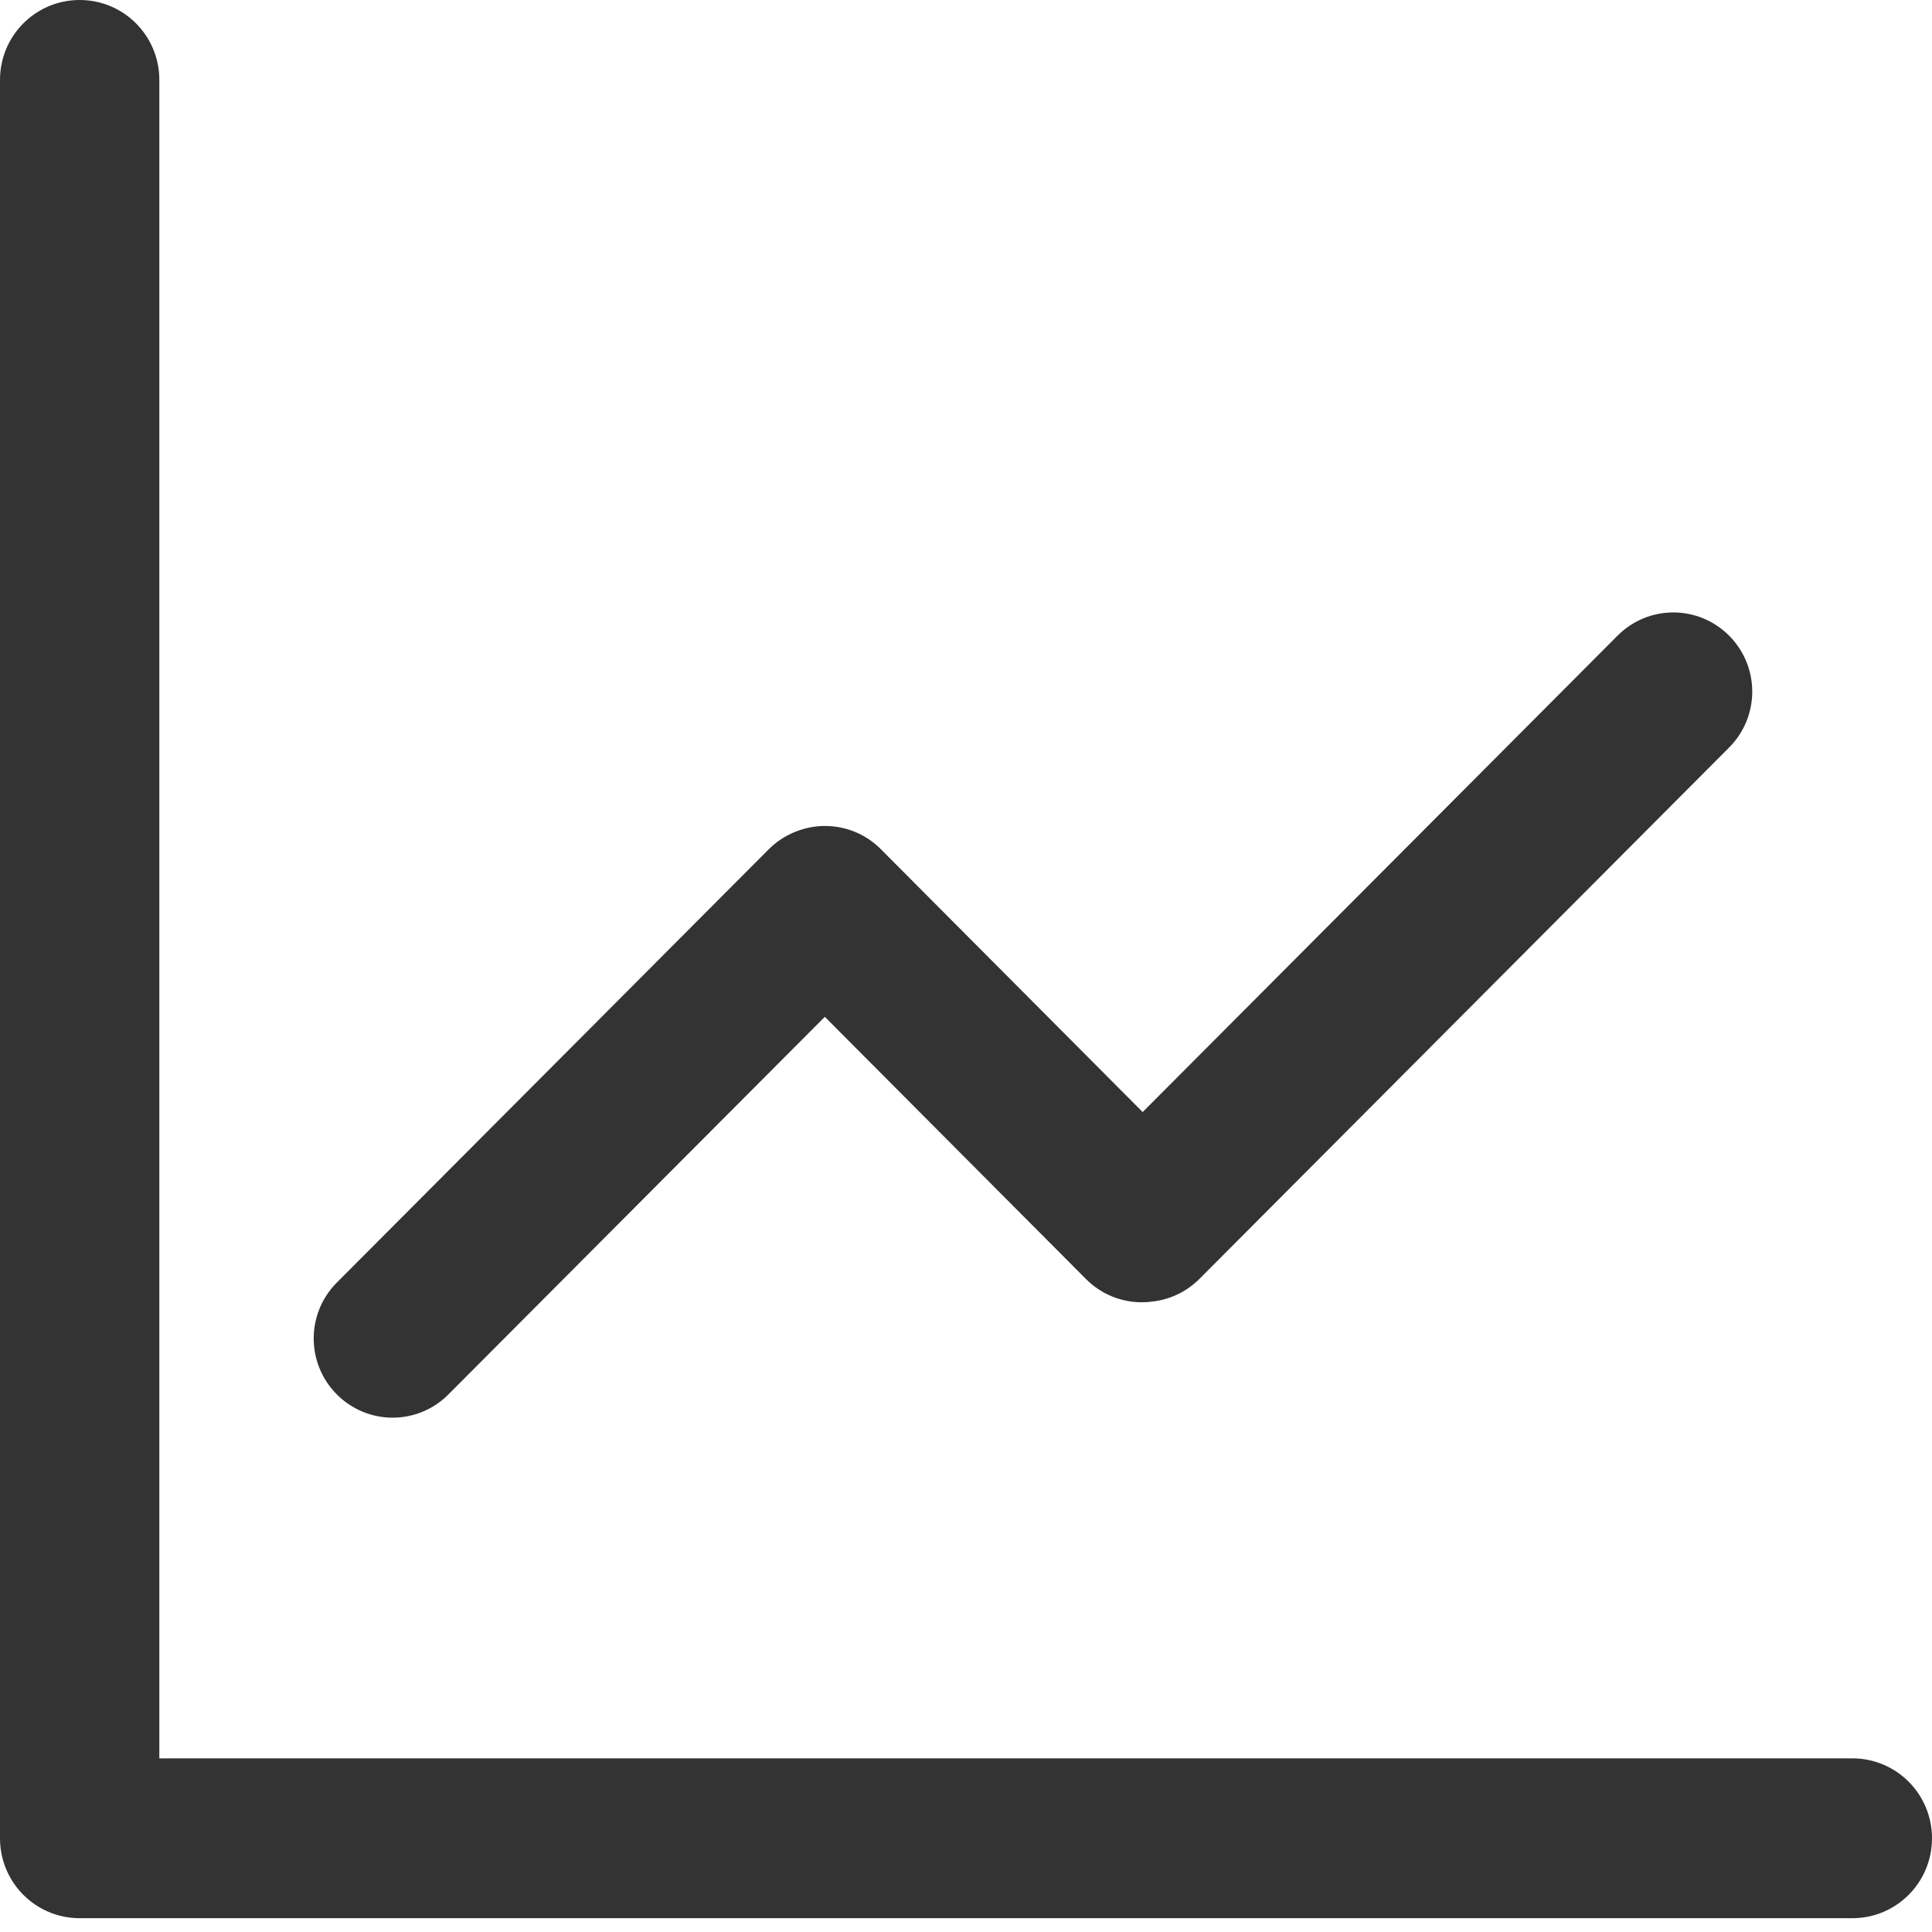
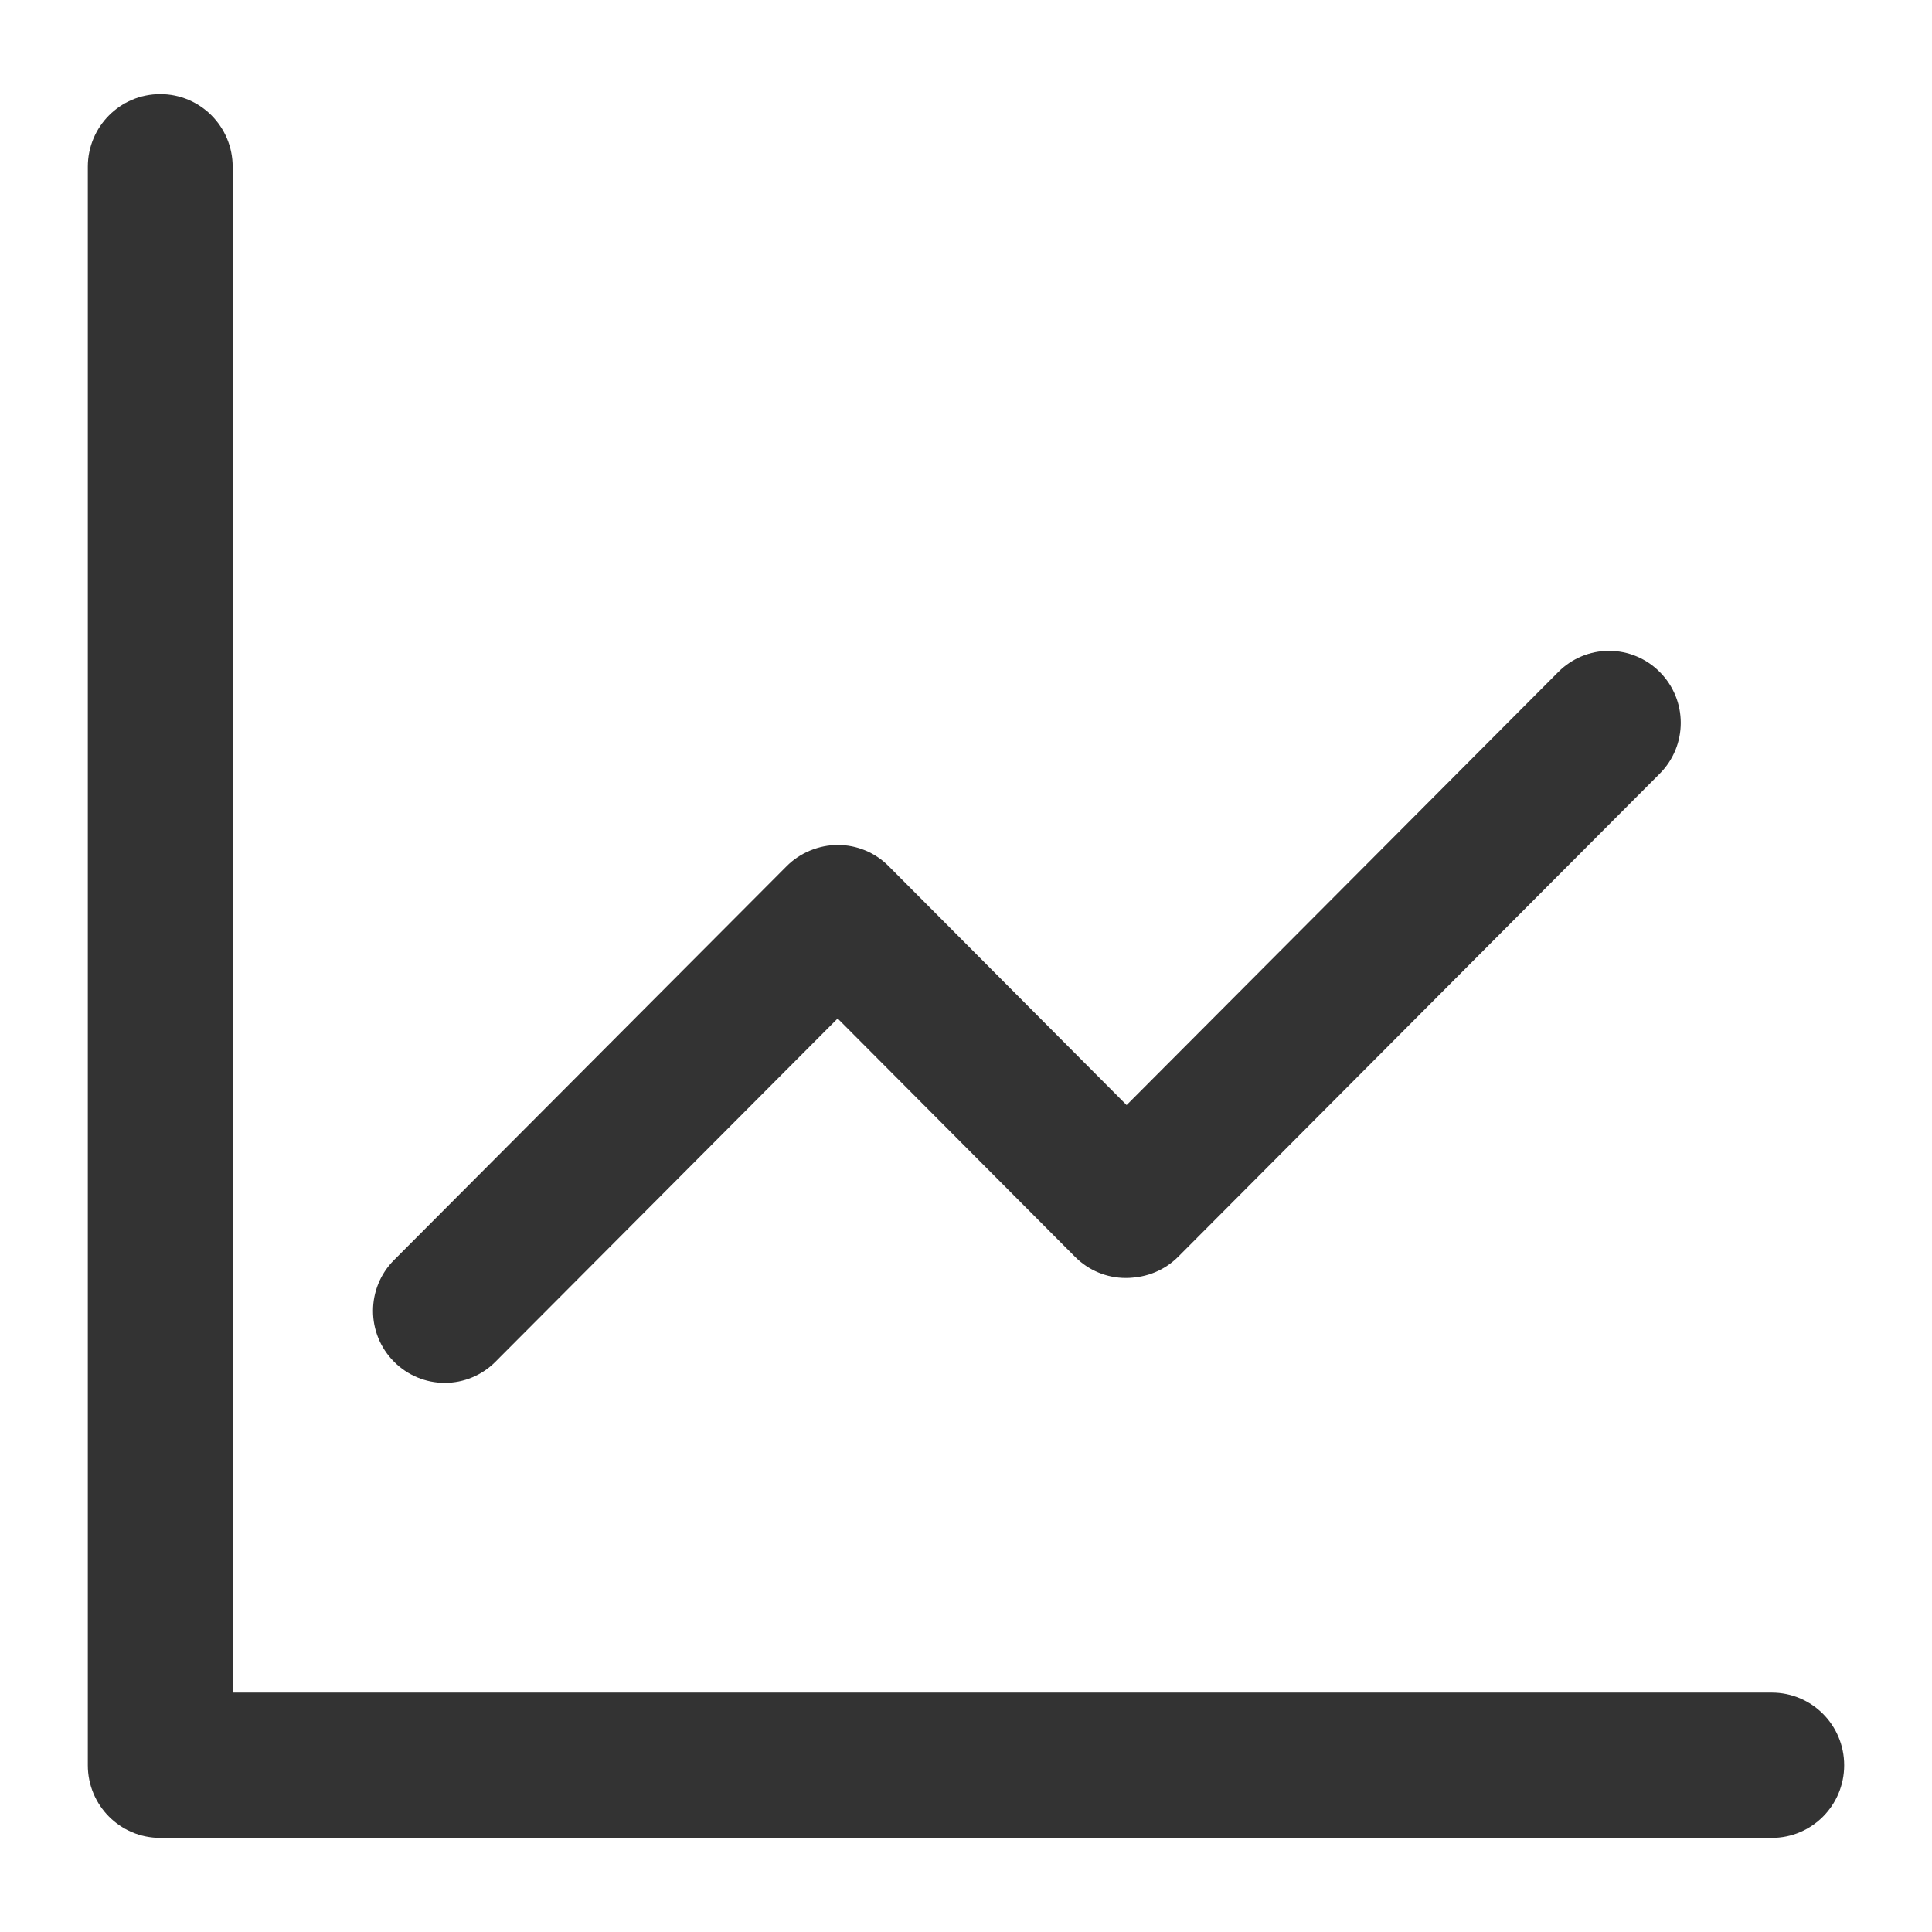
- <svg xmlns="http://www.w3.org/2000/svg" class="icon" viewBox="0 0 1024 1024" version="1.1" width="200" height="200">
+ <svg xmlns="http://www.w3.org/2000/svg" class="icon" viewBox="-51.2 -54.857 1126.4 1126.4" version="1.1">
  <path d="M84.451 974.321c0 23.435-18.871 42.364-42.225 42.364C18.871 1016.686 0 997.756 0 974.321V42.364C0 18.929 18.871 0 42.225 0c23.355 0 42.225 18.929 42.225 42.364v931.957zM42.225 1016.686C18.871 1016.686 0 997.756 0 974.321c0-23.428 18.871-42.357 42.225-42.357h939.549c23.355 0 42.225 18.929 42.225 42.357 0 23.435-18.871 42.364-42.225 42.364H42.225z m195.438-277.606a41.64 41.64 0 0 1-59.121 0 41.962 41.962 0 0 1 0-59.304l228.813-229.544a41.64 41.64 0 0 1 59.121 0 41.962 41.962 0 0 1 0 59.304l-228.82 229.544z m398.117-61.294a41.64 41.64 0 0 1-59.121 0 41.962 41.962 0 0 1 0-59.304l280.678-281.571a41.64 41.64 0 0 1 59.114 0 41.962 41.962 0 0 1 0 59.304L635.78 677.793z m-1.061-59.173a41.962 41.962 0 0 1 0 59.312 41.64 41.64 0 0 1-59.114 0l-167.856-168.521a41.962 41.962 0 0 1 0-59.312 41.64 41.64 0 0 1 59.121 0l167.848 168.521z" fill="#333333" />
</svg>
